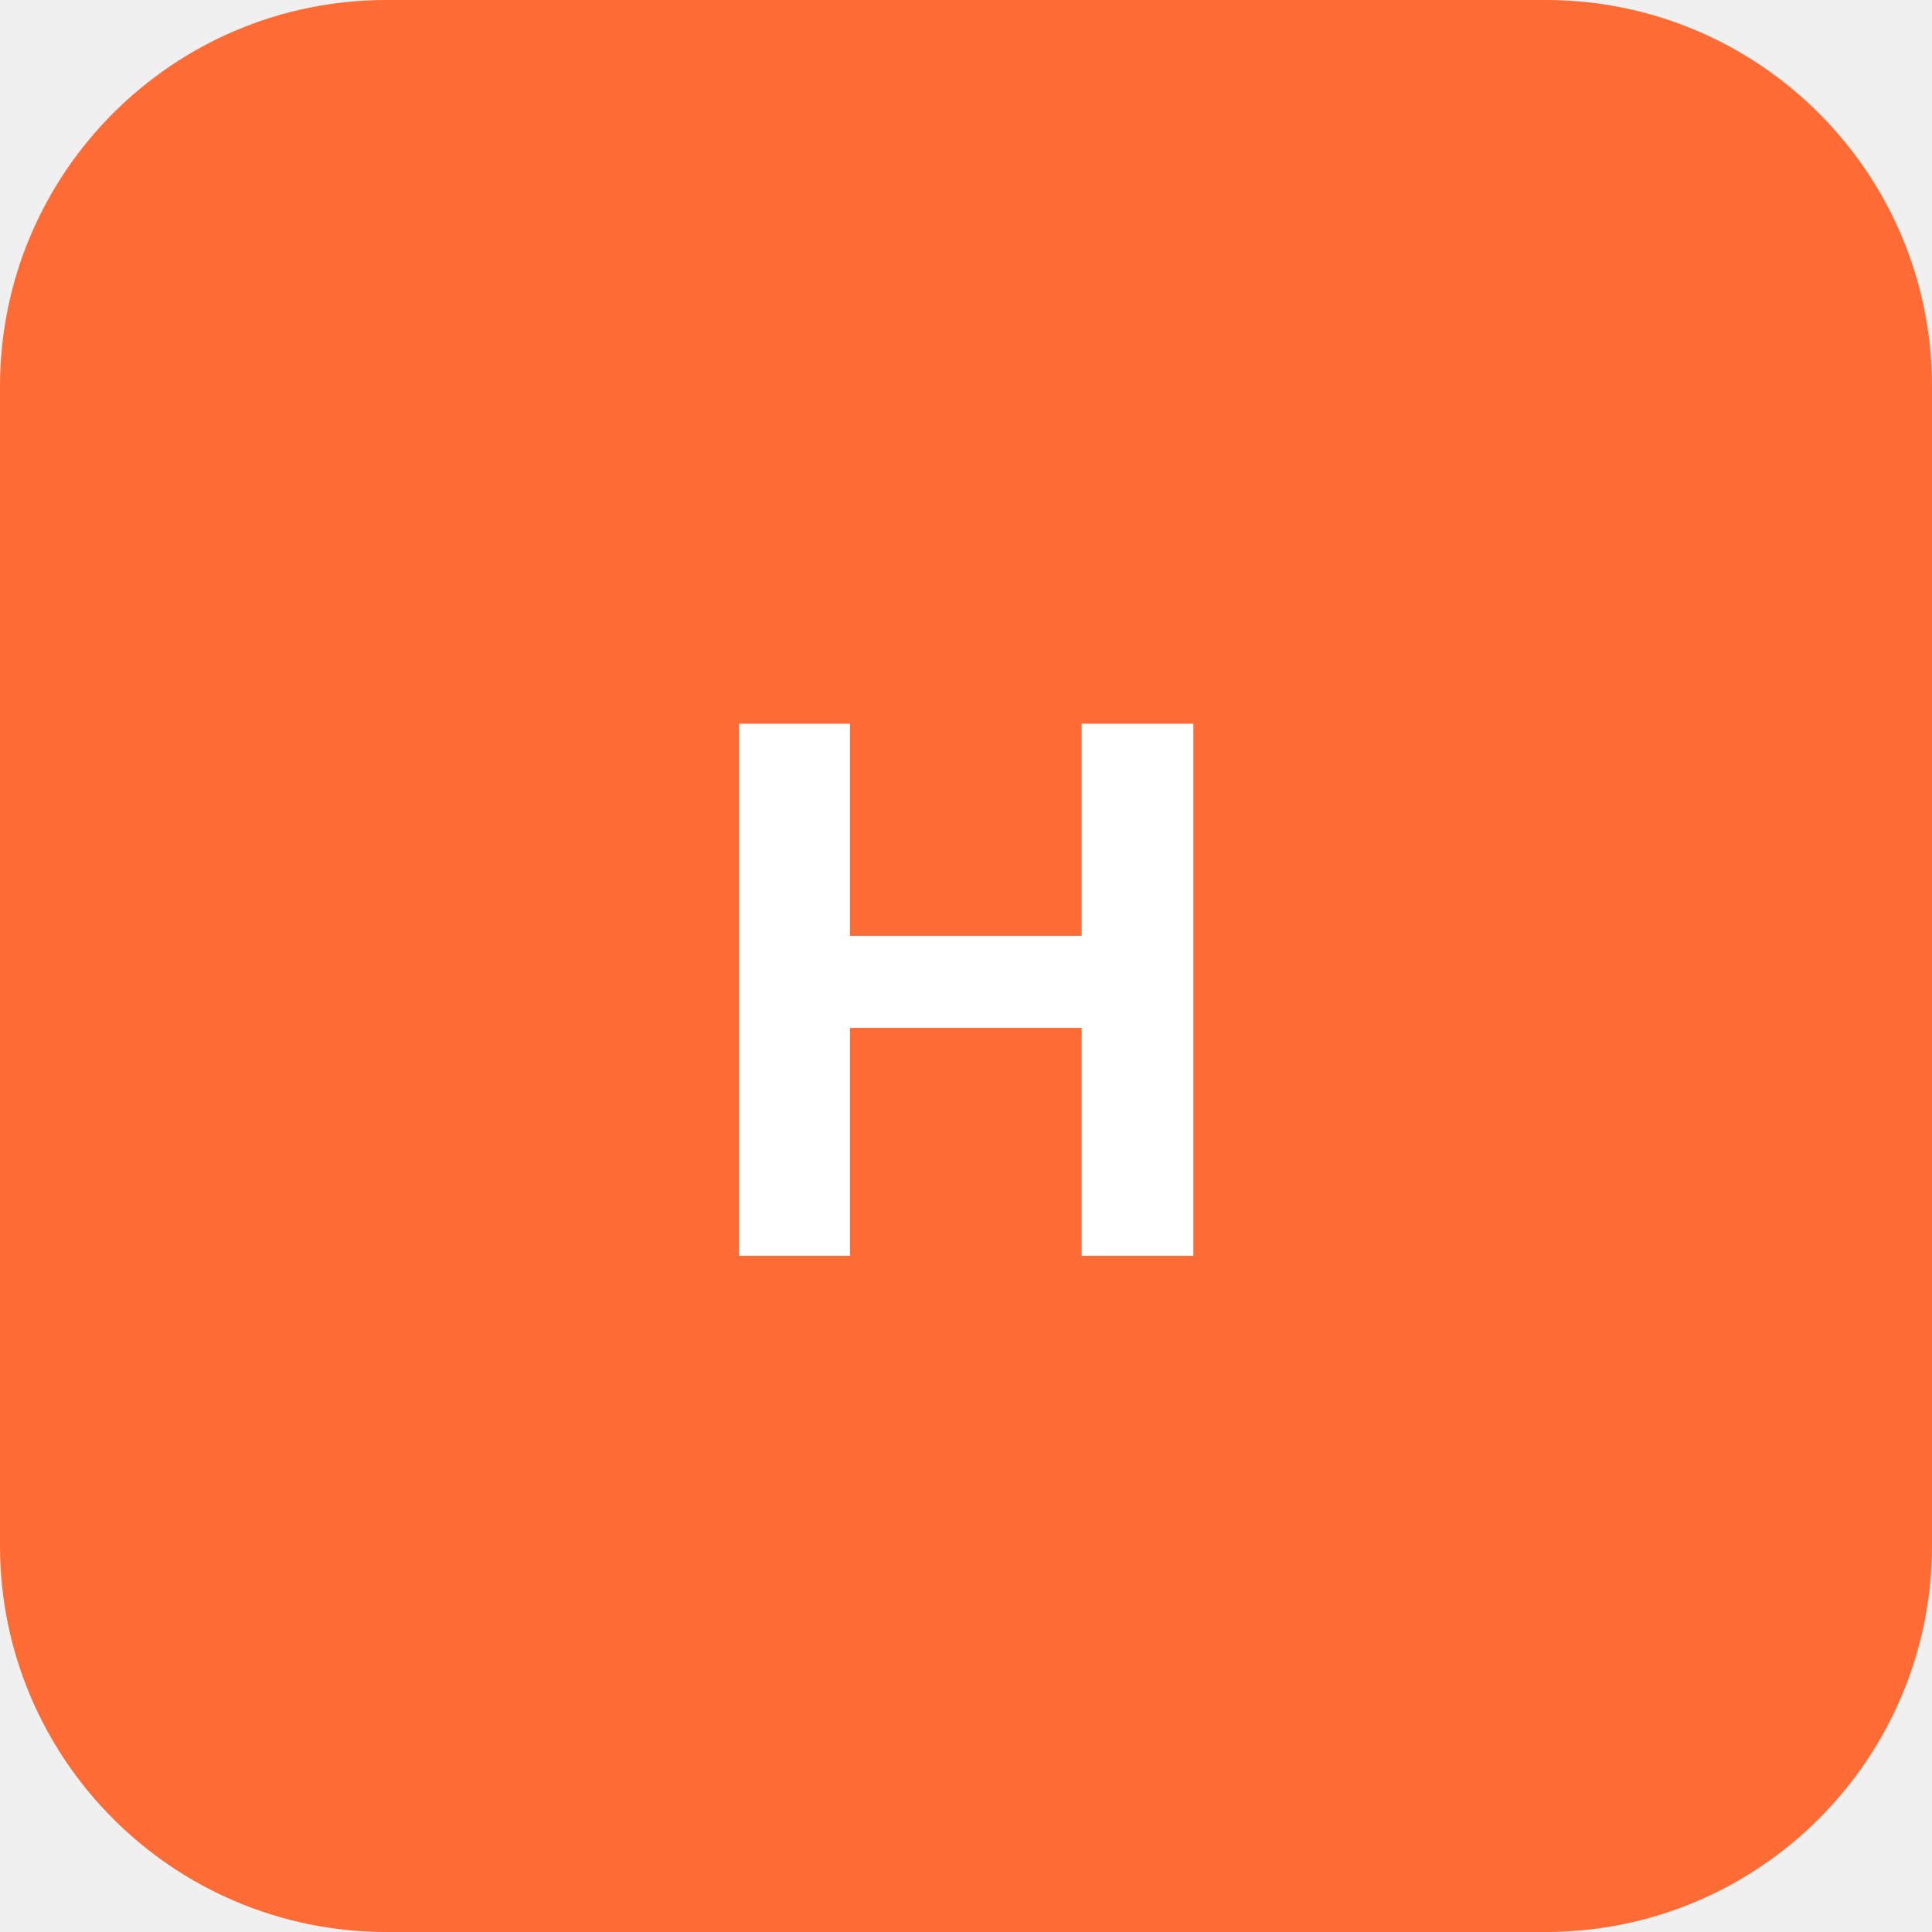
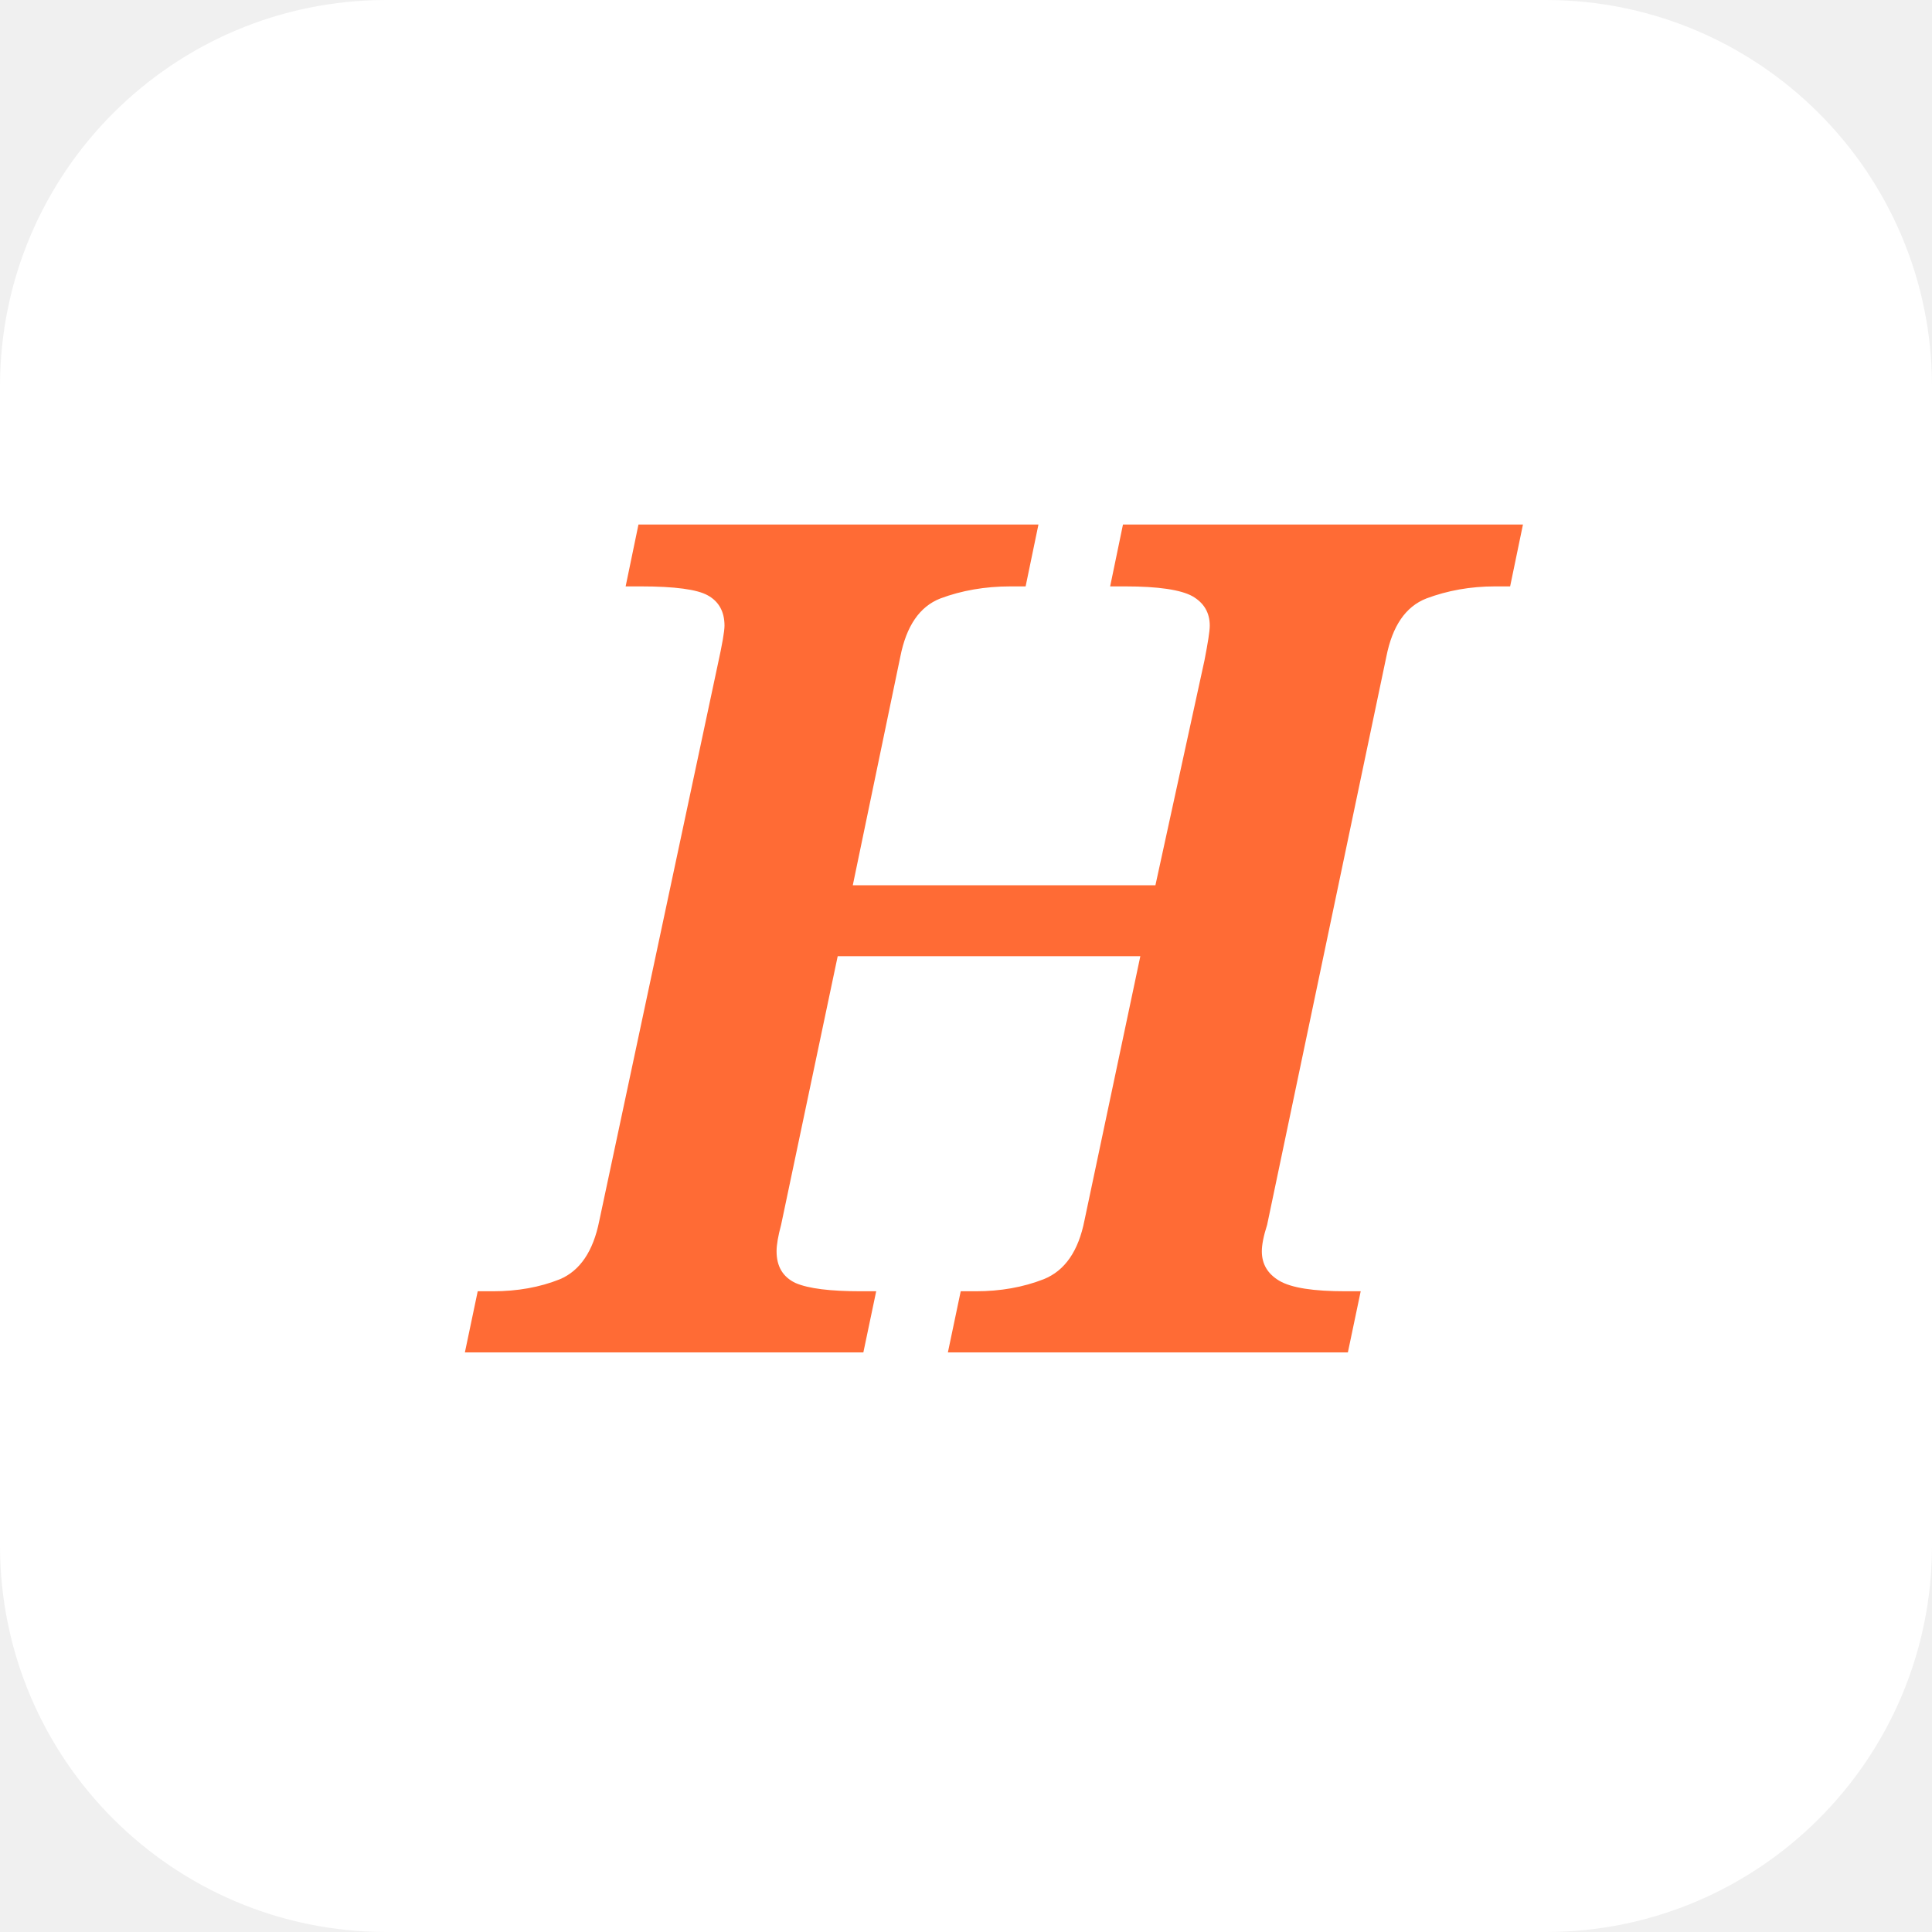
<svg xmlns="http://www.w3.org/2000/svg" viewBox="0 0 40 40">
-   <rect width="40" height="40" rx="8" fill="#FF6B35" />
-   <text x="20" y="26" text-anchor="middle" font-family="Arial,sans-serif" font-size="16" font-weight="bold" fill="white">H</text>
+   <rect width="40" height="40" rx="8" fill="#FFFFFF" />
+   <text x="20" y="28" text-anchor="middle" font-family="Georgia,serif" font-size="24" font-weight="bold" font-style="italic" fill="#FF6B35">H</text>
</svg>
